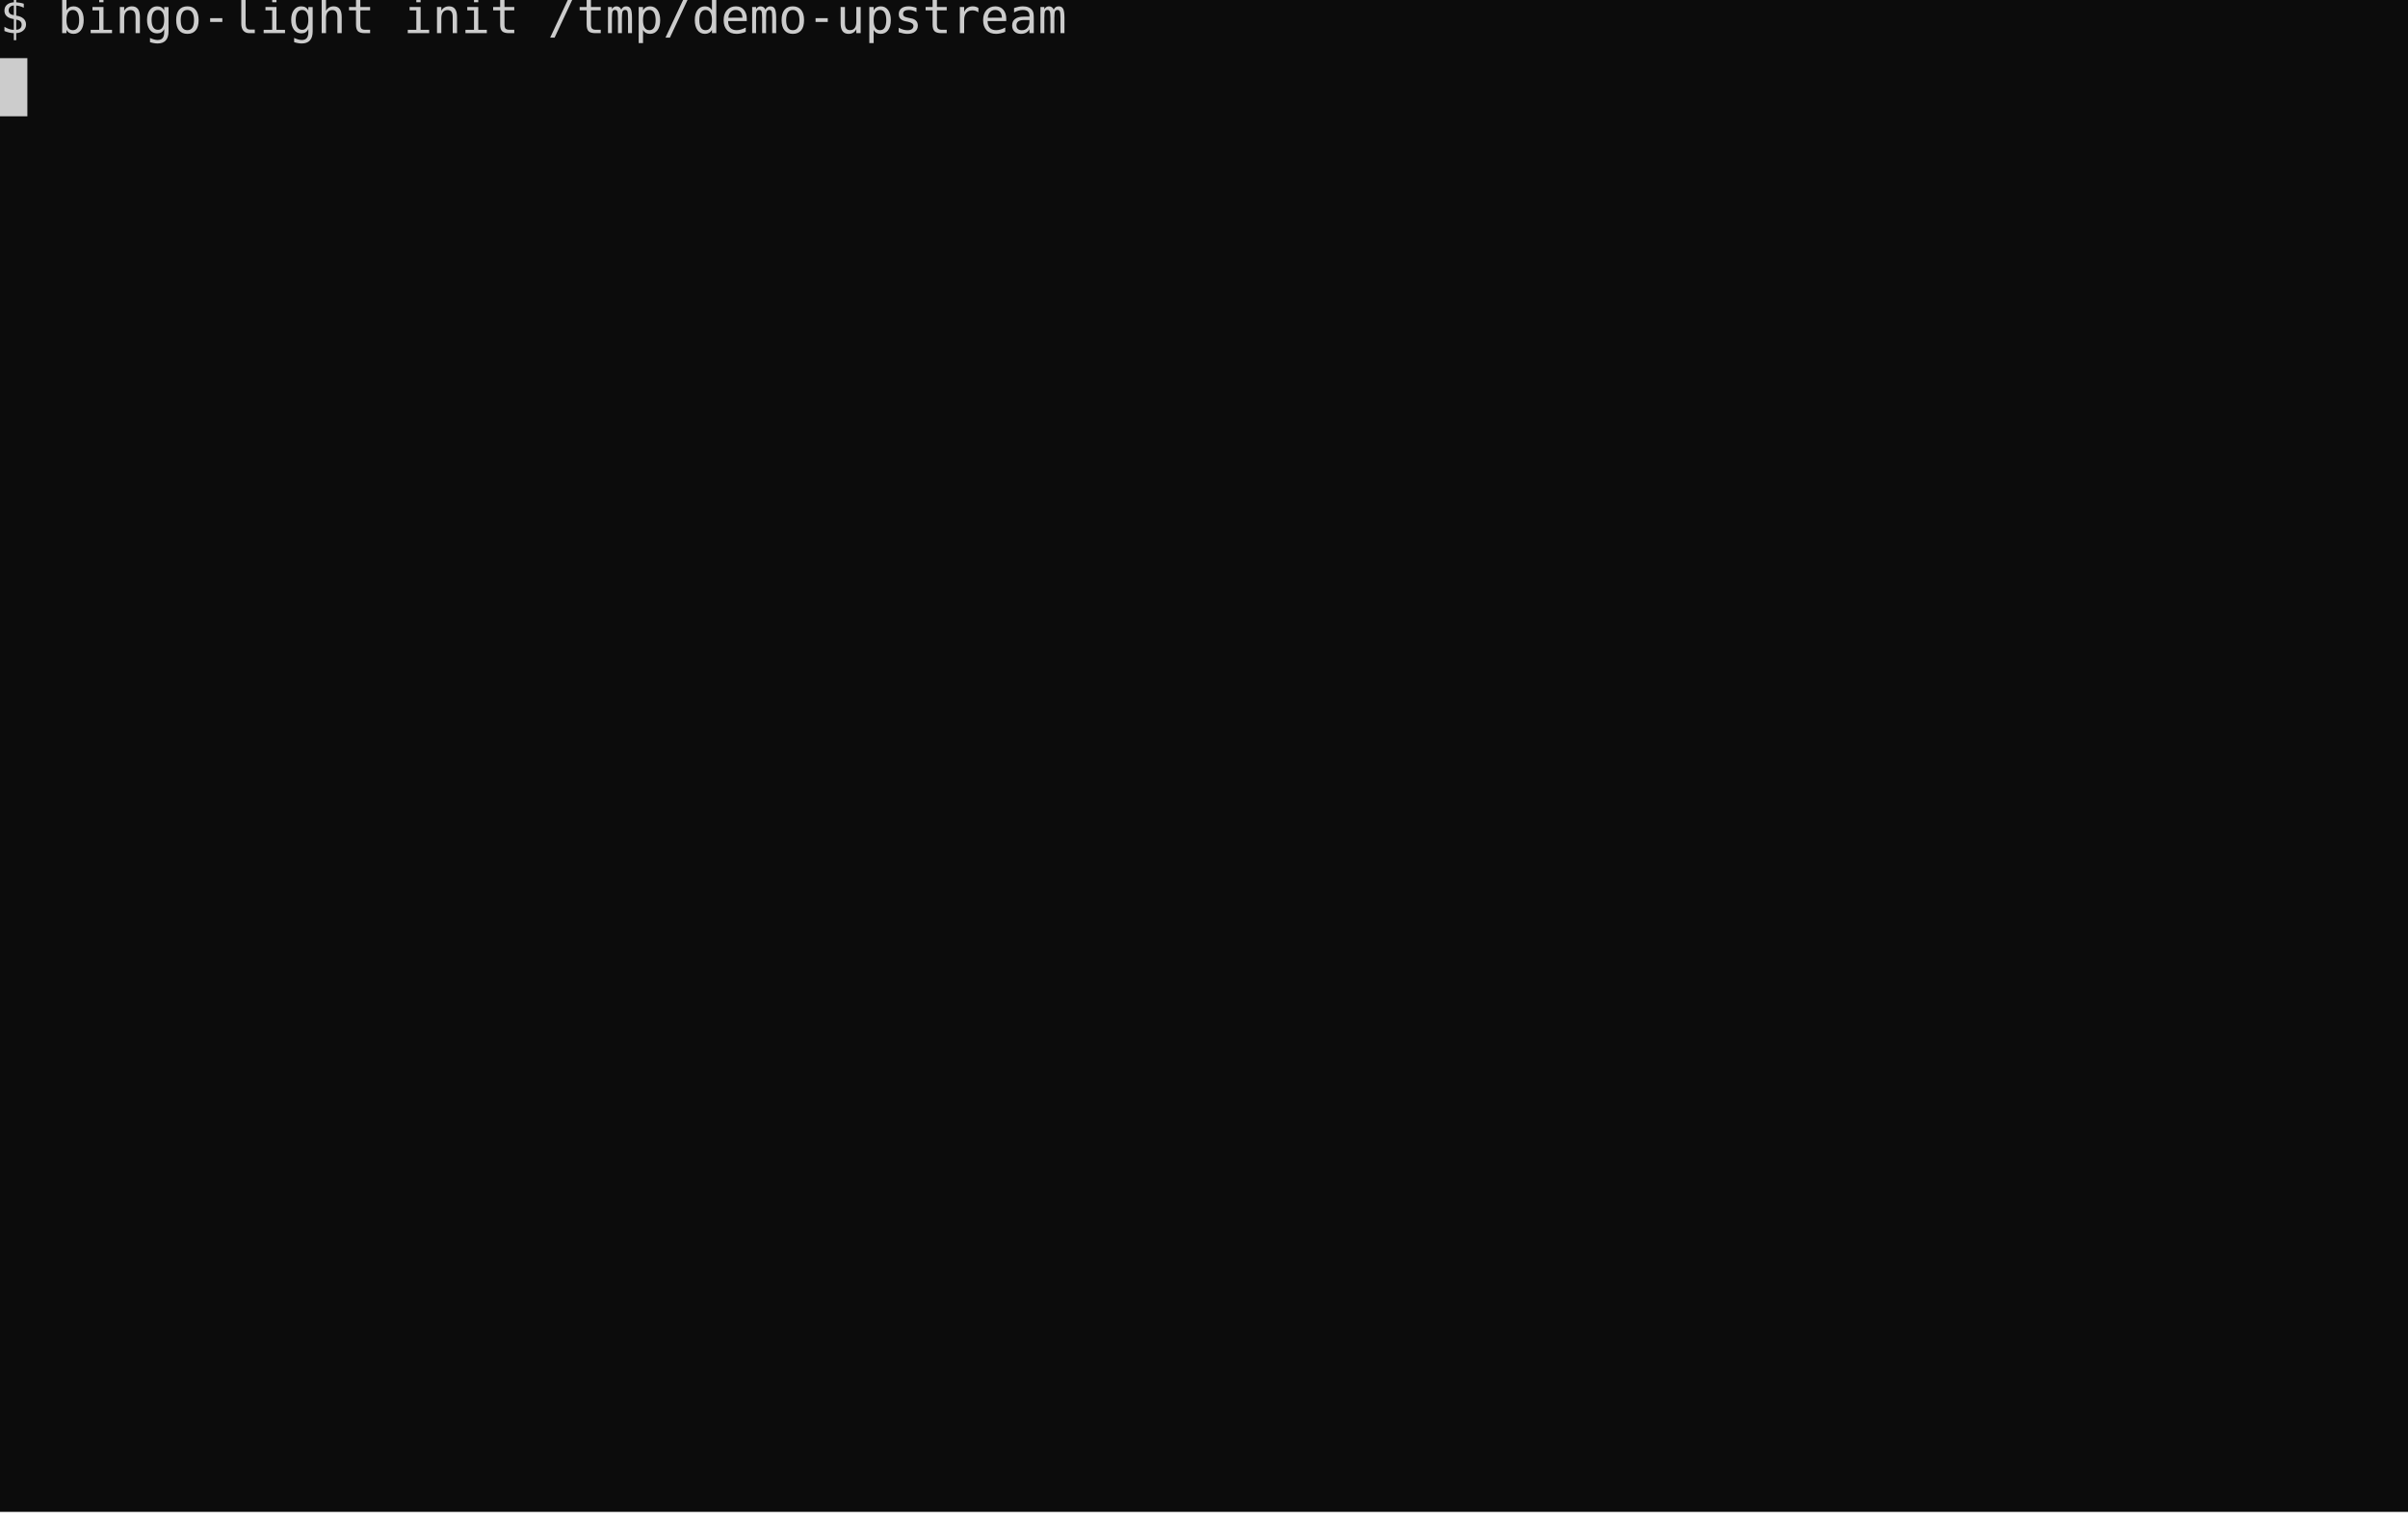
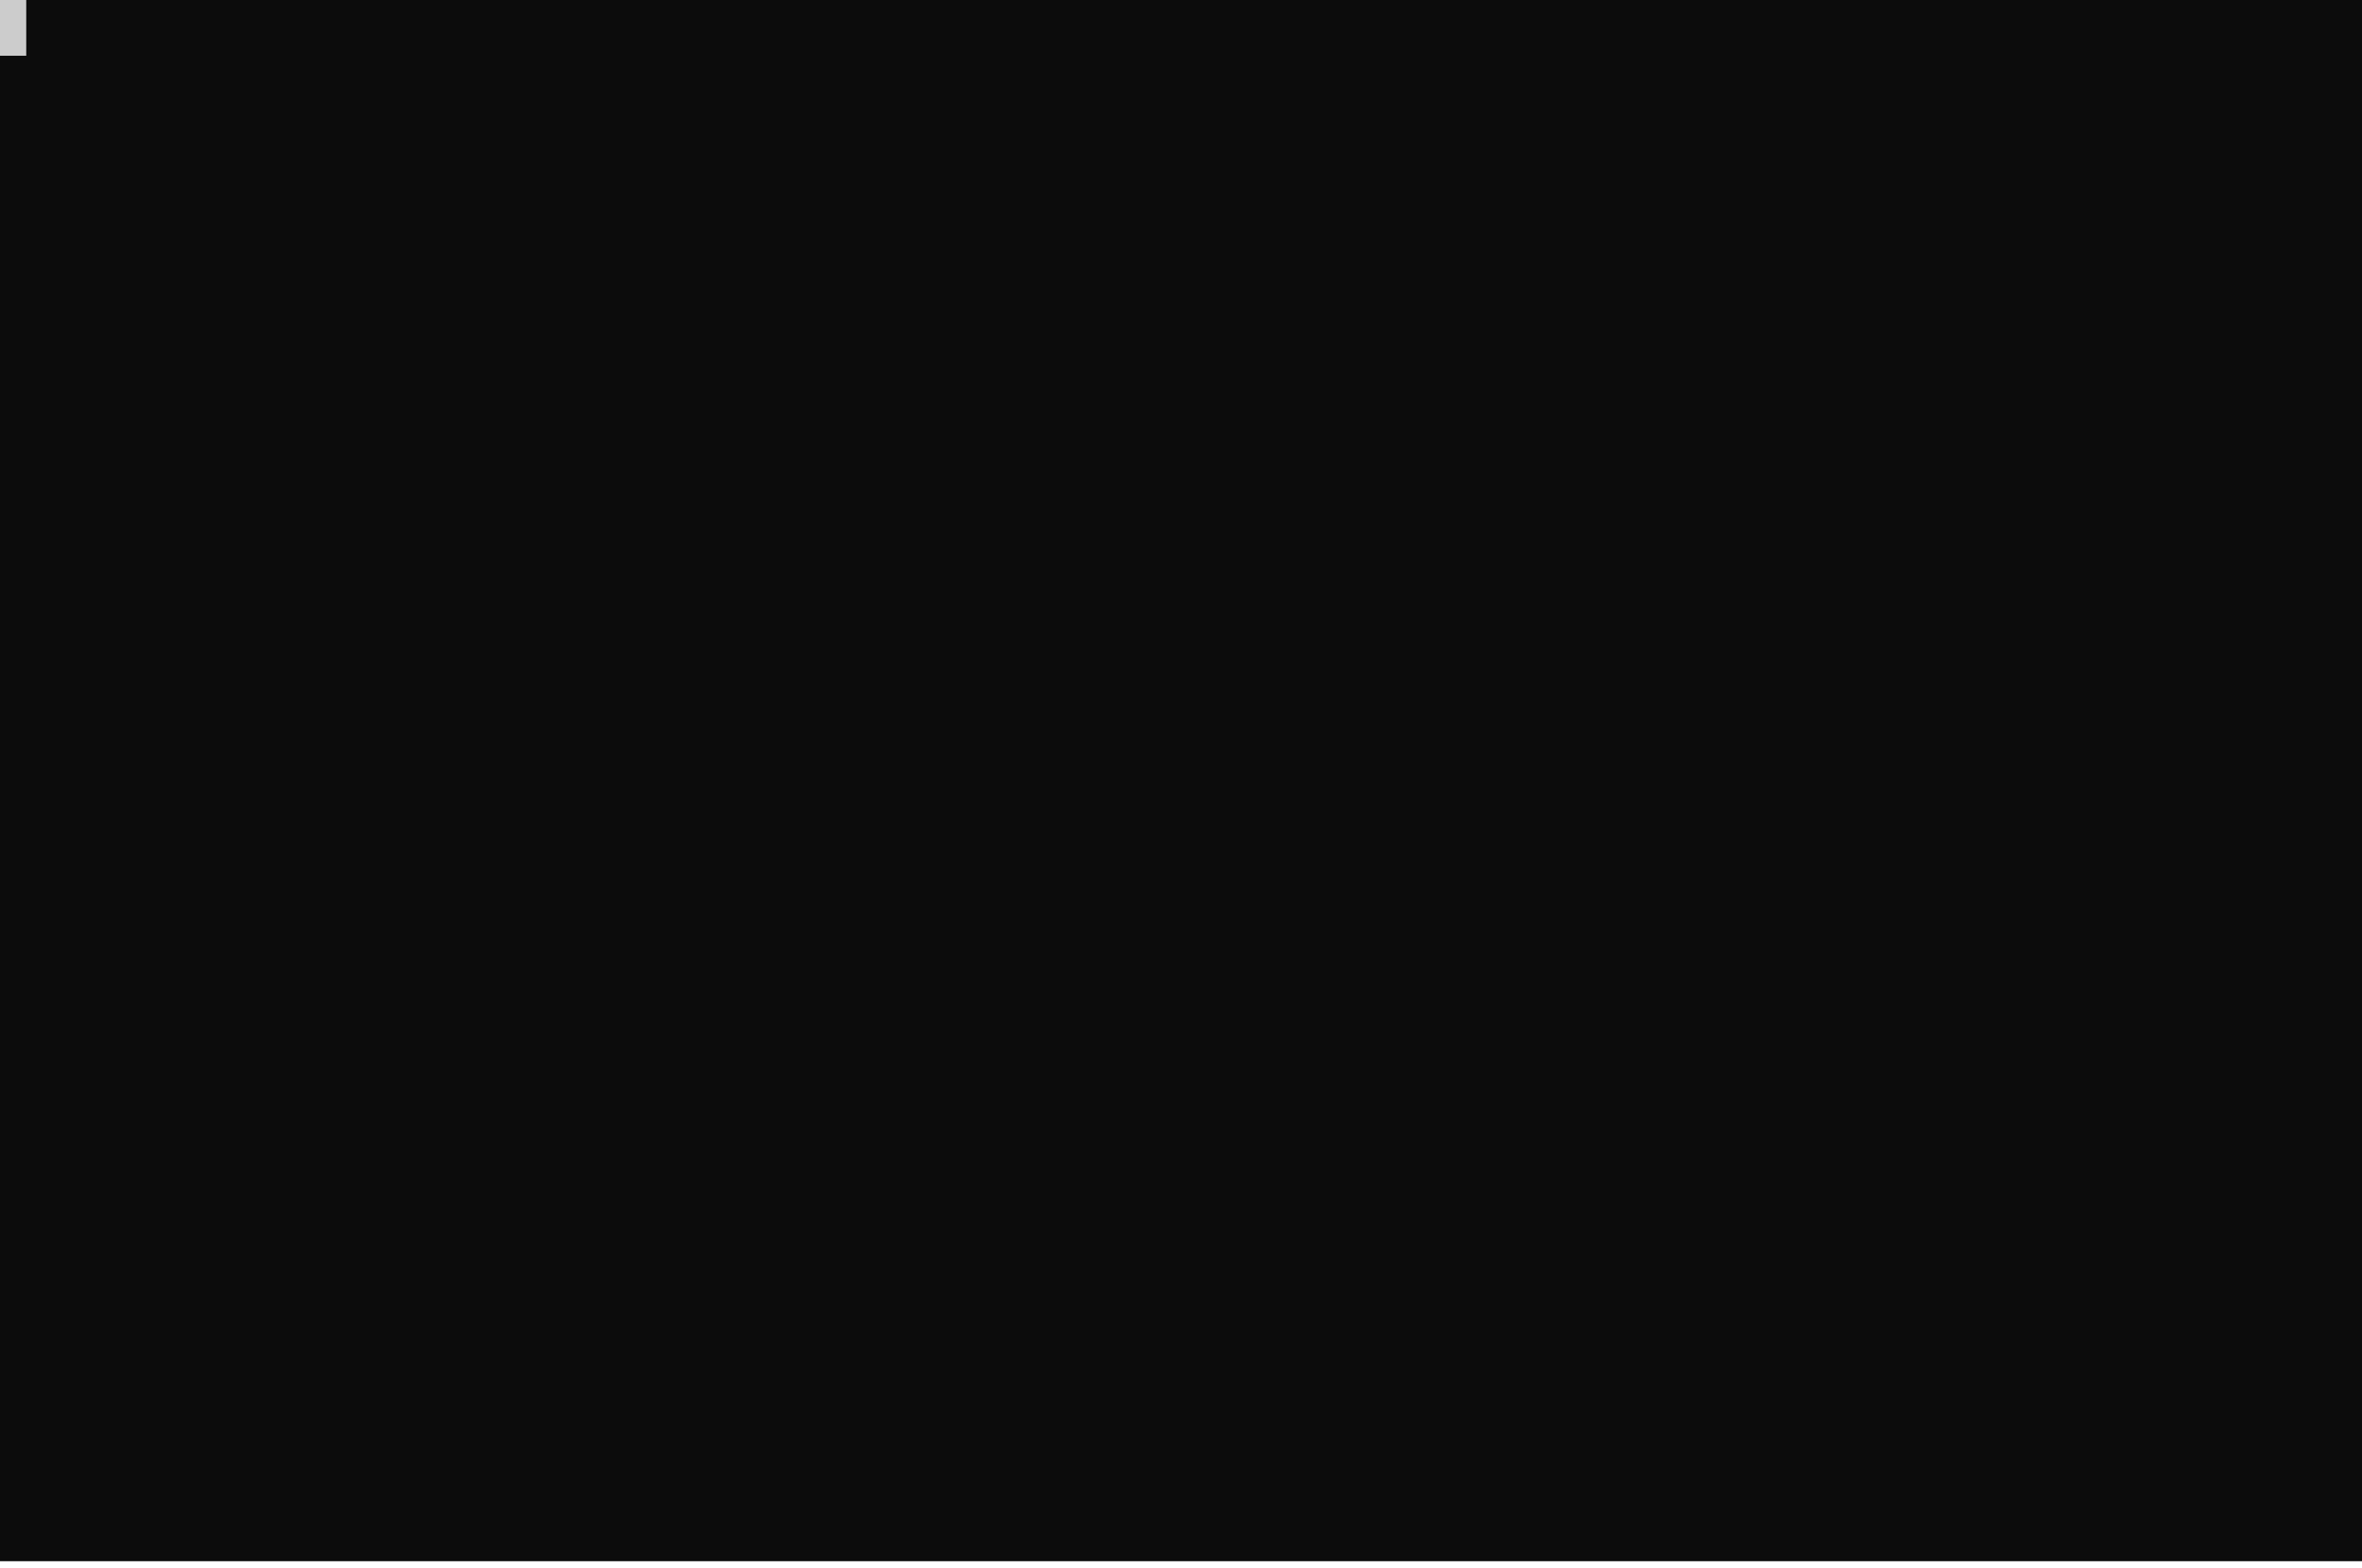
- <svg xmlns="http://www.w3.org/2000/svg" xmlns:ns1="https://github.com/nbedos/termtosvg" xmlns:xlink="http://www.w3.org/1999/xlink" id="terminal" baseProfile="full" viewBox="0 0 704 444" width="704" version="1.1">
+ <svg xmlns="http://www.w3.org/2000/svg" xmlns:ns1="https://github.com/nbedos/termtosvg" xmlns:xlink="http://www.w3.org/1999/xlink" id="terminal" baseProfile="full" viewBox="0 0 720 478" width="720" version="1.1">
  <defs>
    <ns1:template_settings>
-       <ns1:screen_geometry columns="88" rows="26" />
+       <ns1:screen_geometry columns="90" rows="28" />
      <ns1:animation type="css" />
    </ns1:template_settings>
    <style type="text/css" id="generated-style">#screen {
                font-family: 'DejaVu Sans Mono', monospace;
                font-style: normal;
                font-size: 14px;
            }

        text {
            dominant-baseline: text-before-edge;
            white-space: pre;
        }
    
            :root {
-                 --animation-duration: 8273ms;
+                 --animation-duration: 13107ms;
            }

            @keyframes roll {
                0.000%{transform:translateY(0px)}
- 8.510%{transform:translateY(-476px)}
- 20.633%{transform:translateY(-952px)}
- 24.332%{transform:translateY(-1428px)}
- 25.009%{transform:translateY(-1904px)}
- 37.737%{transform:translateY(-2380px)}
- 42.995%{transform:translateY(-2856px)}
- 43.636%{transform:translateY(-3332px)}
- 62.275%{transform:translateY(-3808px)}
- 67.678%{transform:translateY(-4284px)}
- 68.282%{transform:translateY(-4760px)}
- 69.672%{transform:translateY(-5236px)}
- 87.912%{transform:translateY(-5712px)}
- 100.000%{transform:translateY(-5712px)}
+ 2.213%{transform:translateY(-510px)}
+ 9.857%{transform:translateY(-1020px)}
+ 15.984%{transform:translateY(-1530px)}
+ 27.443%{transform:translateY(-2040px)}
+ 31.281%{transform:translateY(-2550px)}
+ 42.741%{transform:translateY(-3060px)}
+ 49.180%{transform:translateY(-3570px)}
+ 49.203%{transform:translateY(-4080px)}
+ 49.531%{transform:translateY(-4590px)}
+ 49.569%{transform:translateY(-5100px)}
+ 49.630%{transform:translateY(-5610px)}
+ 49.783%{transform:translateY(-6120px)}
+ 49.882%{transform:translateY(-6630px)}
+ 69.017%{transform:translateY(-7140px)}
+ 75.586%{transform:translateY(-7650px)}
+ 75.837%{transform:translateY(-8160px)}
+ 75.914%{transform:translateY(-8670px)}
+ 76.013%{transform:translateY(-9180px)}
+ 76.051%{transform:translateY(-9690px)}
+ 76.181%{transform:translateY(-10200px)}
+ 77.058%{transform:translateY(-10710px)}
+ 77.089%{transform:translateY(-11220px)}
+ 92.370%{transform:translateY(-11730px)}
+ 100.000%{transform:translateY(-11730px)}
            }

            #screen_view {
-                 animation-duration: 8273ms;
+                 animation-duration: 13107ms;
                animation-iteration-count:infinite;
                animation-name:roll;
                animation-timing-function: steps(1,end);
                animation-fill-mode: forwards;
            }
        </style>
    <style type="text/css" id="user-style">
            /* The colors defined below are the default 16 colors used for rendering text of the terminal. Adjust
               them as needed.
               PowerShell colors based on https://en.wikipedia.org/wiki/ANSI_escape_code#Colors */
            .foreground {fill: #cccccc;}
            .background {fill: #0c0c0c;}
            .color0 {fill: #0c0c0c;}
            .color1 {fill: #c50f1f;}
            .color2 {fill: #13a10e;}
            .color3 {fill: #c19c00;}
            .color4 {fill: #0037da;}
            .color5 {fill: #881798;}
            .color6 {fill: #3a96dd;}
            .color7 {fill: #cccccc;}
            .color8 {fill: #767676;}
            .color9 {fill: #e74856;}
            .color10 {fill: #16c60c;}
            .color11 {fill: #f9f1a5;}
            .color12 {fill: #3b78ff;}
            .color13 {fill: #b4009e;}
            .color14 {fill: #61d6d6;}
            .color15 {fill: #f2f2f2;}
        </style>
  </defs>
-   <svg id="screen" width="704" height="442" viewBox="0 0 704 442" preserveAspectRatio="xMidYMin slice">
+   <svg id="screen" width="720" height="476" viewBox="0 0 720 476" preserveAspectRatio="xMidYMin slice">
    <rect class="background" height="100%" width="100%" x="0" y="0" />
    <defs>
      <g id="g1">
-         <text x="0" textLength="296" class="foreground">$ bingo-light init /tmp/demo-upstream</text>
+         <text x="0" textLength="8" class="background"> </text>
      </g>
      <g id="g2">
-         <text x="0" textLength="8" class="background"> </text>
+         <text x="0" textLength="248" class="foreground">$ bingo-light init /tmp/demo-up</text>
      </g>
      <g id="g3">
        <text x="0" textLength="216" class="foreground">OK bingo-light initialized!</text>
      </g>
      <g id="g4">
-         <text x="0" textLength="320" class="foreground">  Upstream : /tmp/demo-upstream (master)</text>
+         <text x="0" textLength="272" class="foreground">  Upstream : /tmp/demo-up (master)</text>
      </g>
      <g id="g5">
-         <text x="0" textLength="496" class="foreground">  Tracking : upstream-tracking (mirrors upstream, don't touch)</text>
+         <text x="0" textLength="208" class="foreground">  Patches  : bingo-patches</text>
      </g>
      <g id="g6">
-         <text x="0" textLength="448" class="foreground">  Patches  : bingo-patches (your customizations go here)</text>
+         <text x="0" textLength="280" class="foreground">$ bingo-light patch new redis-cache</text>
      </g>
      <g id="g7">
-         <text x="0" textLength="376" class="foreground">$ echo "import redis; CACHE_TTL=300" &gt; cache.py</text>
+         <text x="0" textLength="240" class="foreground">OK Patch 'redis-cache' created</text>
      </g>
      <g id="g8">
-         <text x="0" textLength="280" class="foreground">$ bingo-light patch new redis-cache</text>
+         <text x="0" textLength="256" class="foreground">  Patch stack: 1 patch(es) total</text>
      </g>
      <g id="g9">
-         <text x="0" textLength="8" class="color4">&gt;</text>
-         <text x="8" textLength="616" class="foreground"> Using staged changes only. Unstaged changes will remain in the working tree.</text>
+         <text x="0" textLength="160" class="foreground">$ bingo-light status</text>
      </g>
      <g id="g10">
-         <text x="0" textLength="520" class="foreground">[bingo-patches ba0c351] [bl] redis-cache: add Redis caching layer</text>
+         <text x="0" textLength="144" font-weight="bold" class="foreground">bingo-light status</text>
      </g>
      <g id="g11">
-         <text x="0" textLength="248" class="foreground"> 1 file changed, 1 insertion(+)</text>
+         <text x="0" textLength="16" class="foreground">  </text>
+         <text x="16" textLength="72" font-weight="bold" class="foreground">Upstream:</text>
+         <text x="88" textLength="112" class="foreground">  /tmp/demo-up</text>
      </g>
      <g id="g12">
-         <text x="0" textLength="224" class="foreground"> create mode 100644 cache.py</text>
-       </g>
-       <g id="g13">
-         <text x="0" textLength="16" class="color2">OK</text>
-         <text x="16" textLength="64" class="foreground"> Patch '</text>
-         <text x="80" textLength="88" font-weight="bold" class="foreground">redis-cache</text>
-         <text x="168" textLength="152" class="foreground">' created (ba0c351)</text>
-       </g>
-       <g id="g14">
-         <text x="0" textLength="256" class="foreground">  Patch stack: 1 patch(es) total</text>
-       </g>
-       <g id="g15">
-         <text x="0" textLength="160" class="foreground">$ bingo-light status</text>
-       </g>
-       <g id="g16">
-         <text x="0" textLength="144" font-weight="bold" class="foreground">bingo-light status</text>
-       </g>
-       <g id="g17">
-         <text x="0" textLength="16" class="foreground">  </text>
-         <text x="16" textLength="72" font-weight="bold" class="foreground">Upstream:</text>
-         <text x="88" textLength="160" class="foreground">  /tmp/demo-upstream</text>
-       </g>
-       <g id="g18">
        <text x="0" textLength="16" class="foreground">  </text>
        <text x="16" textLength="56" font-weight="bold" class="foreground">Branch:</text>
        <text x="72" textLength="72" class="foreground">   master</text>
      </g>
-       <g id="g19">
+       <g id="g13">
        <text x="0" textLength="16" class="foreground">  </text>
        <text x="16" textLength="64" font-weight="bold" class="foreground">Current:</text>
        <text x="80" textLength="120" class="foreground">  bingo-patches</text>
      </g>
-       <g id="g20">
+       <g id="g14">
        <text x="0" textLength="16" class="foreground">  </text>
        <text x="16" textLength="216" class="color3">3 commit(s) behind upstream</text>
      </g>
-       <g id="g21">
-         <text x="0" textLength="224" class="foreground">  Last synced: 4 seconds ago</text>
-       </g>
-       <g id="g22">
+       <g id="g15">
+         <text x="0" textLength="224" class="foreground">  Last synced: 7 seconds ago</text>
+       </g>
+       <g id="g16">
        <text x="0" textLength="16" class="foreground">  </text>
        <text x="16" textLength="64" font-weight="bold" class="foreground">Patches:</text>
        <text x="80" textLength="16" class="foreground"> 1</text>
      </g>
-       <g id="g23">
+       <g id="g17">
        <text x="0" textLength="16" class="foreground">  </text>
        <text x="16" textLength="16" class="color6"> 1</text>
-         <text x="32" textLength="560" class="foreground"> [bl] redis-cache: add Redis caching layer          ba0c351  1 file(s)</text>
-       </g>
-       <g id="g24">
+         <text x="32" textLength="560" class="foreground"> [bl] redis-cache: add Redis caching                96442c7  1 file(s)</text>
+       </g>
+       <g id="g18">
        <text x="0" textLength="16" class="foreground">  </text>
        <text x="16" textLength="80" class="color2">No overlap</text>
        <text x="96" textLength="344" class="foreground"> between your patches and upstream changes.</text>
      </g>
-       <g id="g25">
+       <g id="g19">
        <text x="0" textLength="184" class="foreground">  Sync should be clean.</text>
      </g>
-       <g id="g26">
+       <g id="g20">
        <text x="0" textLength="144" class="foreground">$ bingo-light sync</text>
      </g>
-       <g id="g27">
+       <g id="g21">
        <text x="0" textLength="192" font-weight="bold" class="foreground">Syncing with upstream...</text>
      </g>
-       <g id="g28">
+       <g id="g22">
        <text x="0" textLength="8" class="color4">&gt;</text>
-         <text x="8" textLength="336" class="foreground"> Fetching upstream (/tmp/demo-upstream)...</text>
-       </g>
-       <g id="g29">
+         <text x="8" textLength="288" class="foreground"> Fetching upstream (/tmp/demo-up)...</text>
+       </g>
+       <g id="g23">
        <text x="0" textLength="8" class="color4">&gt;</text>
        <text x="8" textLength="112" class="foreground"> Upstream has </text>
        <text x="120" textLength="8" font-weight="bold" class="foreground">3</text>
        <text x="128" textLength="120" class="foreground"> new commit(s).</text>
      </g>
-       <g id="g30">
+       <g id="g24">
        <text x="0" textLength="8" class="color4">&gt;</text>
        <text x="8" textLength="80" class="foreground"> You have </text>
        <text x="88" textLength="8" font-weight="bold" class="foreground">1</text>
        <text x="96" textLength="168" class="foreground"> patch(es) to rebase.</text>
      </g>
-       <g id="g31">
+       <g id="g25">
        <text x="0" textLength="8" class="color4">&gt;</text>
        <text x="8" textLength="224" class="foreground"> Updating tracking branch...</text>
      </g>
-       <g id="g32">
+       <g id="g26">
        <text x="0" textLength="8" class="color4">&gt;</text>
        <text x="8" textLength="304" class="foreground"> Rebasing patches onto new upstream...</text>
      </g>
-       <g id="g33">
+       <g id="g27">
        <text x="0" textLength="464" class="foreground">Successfully rebased and updated refs/heads/bingo-patches.</text>
      </g>
-       <g id="g34">
+       <g id="g28">
        <text x="0" textLength="16" class="color2">OK</text>
        <text x="16" textLength="384" class="foreground"> Sync complete! All 1 patch(es) rebased cleanly.</text>
      </g>
-       <g id="g35">
+       <g id="g29">
        <text x="0" textLength="312" class="foreground">  You are now up to date with upstream.</text>
      </g>
-       <g id="g36">
-         <text x="0" textLength="216" class="foreground">Done! Your fork is in sync.</text>
+       <g id="g30">
+         <text x="0" textLength="40" class="foreground">Done!</text>
      </g>
    </defs>
    <g id="screen_view">
      <g>
+         <rect x="0" y="0" width="8" height="17" class="foreground" />
        <use xlink:href="#g1" y="0" />
-         <rect x="0" y="17" width="8" height="17" class="foreground" />
-         <use xlink:href="#g2" y="17" />
-       </g>
-       <g>
-         <use xlink:href="#g1" y="476" />
-         <use xlink:href="#g3" y="493" />
-         <use xlink:href="#g4" y="510" />
-         <use xlink:href="#g5" y="527" />
-         <use xlink:href="#g6" y="544" />
-         <rect x="0" y="561" width="8" height="17" class="foreground" />
-         <use xlink:href="#g2" y="561" />
-       </g>
-       <g>
-         <use xlink:href="#g1" y="952" />
-         <use xlink:href="#g3" y="969" />
-         <use xlink:href="#g4" y="986" />
-         <use xlink:href="#g5" y="1003" />
-         <use xlink:href="#g6" y="1020" />
-         <use xlink:href="#g7" y="1054" />
-         <rect x="0" y="1071" width="8" height="17" class="foreground" />
-         <use xlink:href="#g2" y="1071" />
-       </g>
-       <g>
-         <use xlink:href="#g1" y="1428" />
-         <use xlink:href="#g3" y="1445" />
-         <use xlink:href="#g4" y="1462" />
-         <use xlink:href="#g5" y="1479" />
-         <use xlink:href="#g6" y="1496" />
-         <use xlink:href="#g7" y="1530" />
-         <use xlink:href="#g8" y="1547" />
-         <rect x="0" y="1564" width="8" height="17" class="foreground" />
-         <use xlink:href="#g2" y="1564" />
-       </g>
-       <g>
-         <use xlink:href="#g1" y="1904" />
-         <use xlink:href="#g3" y="1921" />
-         <use xlink:href="#g4" y="1938" />
-         <use xlink:href="#g5" y="1955" />
-         <use xlink:href="#g6" y="1972" />
-         <use xlink:href="#g7" y="2006" />
-         <use xlink:href="#g8" y="2023" />
-         <use xlink:href="#g9" y="2040" />
-         <use xlink:href="#g10" y="2057" />
-         <use xlink:href="#g11" y="2074" />
-         <use xlink:href="#g12" y="2091" />
-         <use xlink:href="#g13" y="2125" />
-         <use xlink:href="#g14" y="2142" />
-         <rect x="0" y="2159" width="8" height="17" class="foreground" />
-         <use xlink:href="#g2" y="2159" />
-       </g>
-       <g>
-         <use xlink:href="#g1" y="2380" />
-         <use xlink:href="#g3" y="2397" />
-         <use xlink:href="#g4" y="2414" />
-         <use xlink:href="#g5" y="2431" />
-         <use xlink:href="#g6" y="2448" />
-         <use xlink:href="#g7" y="2482" />
-         <use xlink:href="#g8" y="2499" />
-         <use xlink:href="#g9" y="2516" />
-         <use xlink:href="#g10" y="2533" />
-         <use xlink:href="#g11" y="2550" />
-         <use xlink:href="#g12" y="2567" />
-         <use xlink:href="#g13" y="2601" />
-         <use xlink:href="#g14" y="2618" />
-         <use xlink:href="#g15" y="2652" />
-         <rect x="0" y="2669" width="8" height="17" class="foreground" />
-         <use xlink:href="#g2" y="2669" />
-       </g>
-       <g>
-         <use xlink:href="#g4" y="2856" />
-         <use xlink:href="#g5" y="2873" />
-         <use xlink:href="#g6" y="2890" />
-         <use xlink:href="#g7" y="2924" />
-         <use xlink:href="#g8" y="2941" />
-         <use xlink:href="#g9" y="2958" />
-         <use xlink:href="#g10" y="2975" />
-         <use xlink:href="#g11" y="2992" />
-         <use xlink:href="#g12" y="3009" />
-         <use xlink:href="#g13" y="3043" />
-         <use xlink:href="#g14" y="3060" />
-         <use xlink:href="#g15" y="3094" />
-         <use xlink:href="#g16" y="3128" />
-         <use xlink:href="#g17" y="3162" />
-         <use xlink:href="#g18" y="3179" />
-         <use xlink:href="#g19" y="3196" />
-         <use xlink:href="#g20" y="3230" />
-         <use xlink:href="#g21" y="3247" />
-         <rect x="0" y="3281" width="8" height="17" class="foreground" />
-         <use xlink:href="#g2" y="3281" />
-       </g>
-       <g>
-         <use xlink:href="#g10" y="3332" />
-         <use xlink:href="#g11" y="3349" />
-         <use xlink:href="#g12" y="3366" />
-         <use xlink:href="#g13" y="3400" />
-         <use xlink:href="#g14" y="3417" />
-         <use xlink:href="#g15" y="3451" />
-         <use xlink:href="#g16" y="3485" />
-         <use xlink:href="#g17" y="3519" />
-         <use xlink:href="#g18" y="3536" />
-         <use xlink:href="#g19" y="3553" />
-         <use xlink:href="#g20" y="3587" />
-         <use xlink:href="#g21" y="3604" />
-         <use xlink:href="#g22" y="3638" />
-         <use xlink:href="#g23" y="3672" />
-         <use xlink:href="#g24" y="3706" />
-         <use xlink:href="#g25" y="3723" />
-         <rect x="0" y="3757" width="8" height="17" class="foreground" />
-         <use xlink:href="#g2" y="3757" />
-       </g>
-       <g>
+       </g>
+       <g>
+         <rect x="0" y="510" width="8" height="17" class="foreground" />
+         <use xlink:href="#g1" y="510" />
+       </g>
+       <g>
+         <use xlink:href="#g2" y="1020" />
+         <rect x="0" y="1037" width="8" height="17" class="foreground" />
+         <use xlink:href="#g1" y="1037" />
+       </g>
+       <g>
+         <use xlink:href="#g2" y="1530" />
+         <use xlink:href="#g3" y="1547" />
+         <use xlink:href="#g4" y="1564" />
+         <use xlink:href="#g5" y="1581" />
+         <rect x="0" y="1598" width="8" height="17" class="foreground" />
+         <use xlink:href="#g1" y="1598" />
+       </g>
+       <g>
+         <use xlink:href="#g2" y="2040" />
+         <use xlink:href="#g3" y="2057" />
+         <use xlink:href="#g4" y="2074" />
+         <use xlink:href="#g5" y="2091" />
+         <use xlink:href="#g6" y="2125" />
+         <rect x="0" y="2142" width="8" height="17" class="foreground" />
+         <use xlink:href="#g1" y="2142" />
+       </g>
+       <g>
+         <use xlink:href="#g2" y="2550" />
+         <use xlink:href="#g3" y="2567" />
+         <use xlink:href="#g4" y="2584" />
+         <use xlink:href="#g5" y="2601" />
+         <use xlink:href="#g6" y="2635" />
+         <use xlink:href="#g7" y="2652" />
+         <use xlink:href="#g8" y="2669" />
+         <rect x="0" y="2686" width="8" height="17" class="foreground" />
+         <use xlink:href="#g1" y="2686" />
+       </g>
+       <g>
+         <use xlink:href="#g2" y="3060" />
+         <use xlink:href="#g3" y="3077" />
+         <use xlink:href="#g4" y="3094" />
+         <use xlink:href="#g5" y="3111" />
+         <use xlink:href="#g6" y="3145" />
+         <use xlink:href="#g7" y="3162" />
+         <use xlink:href="#g8" y="3179" />
+         <use xlink:href="#g9" y="3213" />
+         <rect x="0" y="3230" width="8" height="17" class="foreground" />
+         <use xlink:href="#g1" y="3230" />
+       </g>
+       <g>
+         <use xlink:href="#g2" y="3570" />
+         <use xlink:href="#g3" y="3587" />
+         <use xlink:href="#g4" y="3604" />
+         <use xlink:href="#g5" y="3621" />
+         <use xlink:href="#g6" y="3655" />
+         <use xlink:href="#g7" y="3672" />
+         <use xlink:href="#g8" y="3689" />
+         <use xlink:href="#g9" y="3723" />
+         <use xlink:href="#g10" y="3757" />
+         <use xlink:href="#g11" y="3791" />
        <use xlink:href="#g12" y="3808" />
-         <use xlink:href="#g13" y="3842" />
-         <use xlink:href="#g14" y="3859" />
-         <use xlink:href="#g15" y="3893" />
-         <use xlink:href="#g16" y="3927" />
-         <use xlink:href="#g17" y="3961" />
-         <use xlink:href="#g18" y="3978" />
-         <use xlink:href="#g19" y="3995" />
-         <use xlink:href="#g20" y="4029" />
-         <use xlink:href="#g21" y="4046" />
-         <use xlink:href="#g22" y="4080" />
-         <use xlink:href="#g23" y="4114" />
-         <use xlink:href="#g24" y="4148" />
-         <use xlink:href="#g25" y="4165" />
-         <use xlink:href="#g26" y="4216" />
-         <rect x="0" y="4233" width="8" height="17" class="foreground" />
-         <use xlink:href="#g2" y="4233" />
-       </g>
-       <g>
-         <use xlink:href="#g16" y="4284" />
-         <use xlink:href="#g17" y="4318" />
-         <use xlink:href="#g18" y="4335" />
-         <use xlink:href="#g19" y="4352" />
-         <use xlink:href="#g20" y="4386" />
-         <use xlink:href="#g21" y="4403" />
-         <use xlink:href="#g22" y="4437" />
-         <use xlink:href="#g23" y="4471" />
-         <use xlink:href="#g24" y="4505" />
-         <use xlink:href="#g25" y="4522" />
-         <use xlink:href="#g26" y="4573" />
-         <use xlink:href="#g27" y="4607" />
-         <use xlink:href="#g28" y="4641" />
-         <use xlink:href="#g29" y="4658" />
-         <use xlink:href="#g30" y="4675" />
-         <rect x="0" y="4709" width="8" height="17" class="foreground" />
-         <use xlink:href="#g2" y="4709" />
-       </g>
-       <g>
-         <use xlink:href="#g19" y="4760" />
-         <use xlink:href="#g20" y="4794" />
-         <use xlink:href="#g21" y="4811" />
-         <use xlink:href="#g22" y="4845" />
-         <use xlink:href="#g23" y="4879" />
-         <use xlink:href="#g24" y="4913" />
-         <use xlink:href="#g25" y="4930" />
-         <use xlink:href="#g26" y="4981" />
-         <use xlink:href="#g27" y="5015" />
-         <use xlink:href="#g28" y="5049" />
-         <use xlink:href="#g29" y="5066" />
-         <use xlink:href="#g30" y="5083" />
-         <use xlink:href="#g31" y="5117" />
-         <use xlink:href="#g32" y="5134" />
-         <use xlink:href="#g33" y="5168" />
-         <rect x="0" y="5185" width="8" height="17" class="foreground" />
-         <use xlink:href="#g2" y="5185" />
-       </g>
-       <g>
-         <use xlink:href="#g21" y="5236" />
-         <use xlink:href="#g22" y="5270" />
-         <use xlink:href="#g23" y="5304" />
-         <use xlink:href="#g24" y="5338" />
-         <use xlink:href="#g25" y="5355" />
-         <use xlink:href="#g26" y="5406" />
-         <use xlink:href="#g27" y="5440" />
-         <use xlink:href="#g28" y="5474" />
-         <use xlink:href="#g29" y="5491" />
-         <use xlink:href="#g30" y="5508" />
-         <use xlink:href="#g31" y="5542" />
-         <use xlink:href="#g32" y="5559" />
-         <use xlink:href="#g33" y="5593" />
-         <use xlink:href="#g34" y="5627" />
-         <use xlink:href="#g35" y="5644" />
-         <rect x="0" y="5661" width="8" height="17" class="foreground" />
-         <use xlink:href="#g2" y="5661" />
-       </g>
-       <g>
-         <use xlink:href="#g22" y="5712" />
-         <use xlink:href="#g23" y="5746" />
-         <use xlink:href="#g24" y="5780" />
-         <use xlink:href="#g25" y="5797" />
-         <use xlink:href="#g26" y="5848" />
-         <use xlink:href="#g27" y="5882" />
-         <use xlink:href="#g28" y="5916" />
-         <use xlink:href="#g29" y="5933" />
-         <use xlink:href="#g30" y="5950" />
-         <use xlink:href="#g31" y="5984" />
-         <use xlink:href="#g32" y="6001" />
-         <use xlink:href="#g33" y="6035" />
-         <use xlink:href="#g34" y="6069" />
-         <use xlink:href="#g35" y="6086" />
-         <use xlink:href="#g36" y="6120" />
-         <rect x="0" y="6137" width="8" height="17" class="foreground" />
-         <use xlink:href="#g2" y="6137" />
+         <rect x="0" y="3825" width="8" height="17" class="foreground" />
+         <use xlink:href="#g1" y="3825" />
+       </g>
+       <g>
+         <use xlink:href="#g2" y="4080" />
+         <use xlink:href="#g3" y="4097" />
+         <use xlink:href="#g4" y="4114" />
+         <use xlink:href="#g5" y="4131" />
+         <use xlink:href="#g6" y="4165" />
+         <use xlink:href="#g7" y="4182" />
+         <use xlink:href="#g8" y="4199" />
+         <use xlink:href="#g9" y="4233" />
+         <use xlink:href="#g10" y="4267" />
+         <use xlink:href="#g11" y="4301" />
+         <use xlink:href="#g12" y="4318" />
+         <use xlink:href="#g13" y="4335" />
+         <rect x="0" y="4369" width="8" height="17" class="foreground" />
+         <use xlink:href="#g1" y="4369" />
+       </g>
+       <g>
+         <use xlink:href="#g2" y="4590" />
+         <use xlink:href="#g3" y="4607" />
+         <use xlink:href="#g4" y="4624" />
+         <use xlink:href="#g5" y="4641" />
+         <use xlink:href="#g6" y="4675" />
+         <use xlink:href="#g7" y="4692" />
+         <use xlink:href="#g8" y="4709" />
+         <use xlink:href="#g9" y="4743" />
+         <use xlink:href="#g10" y="4777" />
+         <use xlink:href="#g11" y="4811" />
+         <use xlink:href="#g12" y="4828" />
+         <use xlink:href="#g13" y="4845" />
+         <use xlink:href="#g14" y="4879" />
+         <rect x="0" y="4896" width="8" height="17" class="foreground" />
+         <use xlink:href="#g1" y="4896" />
+       </g>
+       <g>
+         <use xlink:href="#g2" y="5100" />
+         <use xlink:href="#g3" y="5117" />
+         <use xlink:href="#g4" y="5134" />
+         <use xlink:href="#g5" y="5151" />
+         <use xlink:href="#g6" y="5185" />
+         <use xlink:href="#g7" y="5202" />
+         <use xlink:href="#g8" y="5219" />
+         <use xlink:href="#g9" y="5253" />
+         <use xlink:href="#g10" y="5287" />
+         <use xlink:href="#g11" y="5321" />
+         <use xlink:href="#g12" y="5338" />
+         <use xlink:href="#g13" y="5355" />
+         <use xlink:href="#g14" y="5389" />
+         <use xlink:href="#g15" y="5406" />
+         <rect x="0" y="5440" width="8" height="17" class="foreground" />
+         <use xlink:href="#g1" y="5440" />
+       </g>
+       <g>
+         <use xlink:href="#g2" y="5610" />
+         <use xlink:href="#g3" y="5627" />
+         <use xlink:href="#g4" y="5644" />
+         <use xlink:href="#g5" y="5661" />
+         <use xlink:href="#g6" y="5695" />
+         <use xlink:href="#g7" y="5712" />
+         <use xlink:href="#g8" y="5729" />
+         <use xlink:href="#g9" y="5763" />
+         <use xlink:href="#g10" y="5797" />
+         <use xlink:href="#g11" y="5831" />
+         <use xlink:href="#g12" y="5848" />
+         <use xlink:href="#g13" y="5865" />
+         <use xlink:href="#g14" y="5899" />
+         <use xlink:href="#g15" y="5916" />
+         <use xlink:href="#g16" y="5950" />
+         <rect x="0" y="5984" width="8" height="17" class="foreground" />
+         <use xlink:href="#g1" y="5984" />
+       </g>
+       <g>
+         <use xlink:href="#g2" y="6120" />
+         <use xlink:href="#g3" y="6137" />
+         <use xlink:href="#g4" y="6154" />
+         <use xlink:href="#g5" y="6171" />
+         <use xlink:href="#g6" y="6205" />
+         <use xlink:href="#g7" y="6222" />
+         <use xlink:href="#g8" y="6239" />
+         <use xlink:href="#g9" y="6273" />
+         <use xlink:href="#g10" y="6307" />
+         <use xlink:href="#g11" y="6341" />
+         <use xlink:href="#g12" y="6358" />
+         <use xlink:href="#g13" y="6375" />
+         <use xlink:href="#g14" y="6409" />
+         <use xlink:href="#g15" y="6426" />
+         <use xlink:href="#g16" y="6460" />
+         <use xlink:href="#g17" y="6494" />
+         <rect x="0" y="6528" width="8" height="17" class="foreground" />
+         <use xlink:href="#g1" y="6528" />
+       </g>
+       <g>
+         <use xlink:href="#g2" y="6630" />
+         <use xlink:href="#g3" y="6647" />
+         <use xlink:href="#g4" y="6664" />
+         <use xlink:href="#g5" y="6681" />
+         <use xlink:href="#g6" y="6715" />
+         <use xlink:href="#g7" y="6732" />
+         <use xlink:href="#g8" y="6749" />
+         <use xlink:href="#g9" y="6783" />
+         <use xlink:href="#g10" y="6817" />
+         <use xlink:href="#g11" y="6851" />
+         <use xlink:href="#g12" y="6868" />
+         <use xlink:href="#g13" y="6885" />
+         <use xlink:href="#g14" y="6919" />
+         <use xlink:href="#g15" y="6936" />
+         <use xlink:href="#g16" y="6970" />
+         <use xlink:href="#g17" y="7004" />
+         <use xlink:href="#g18" y="7038" />
+         <use xlink:href="#g19" y="7055" />
+         <rect x="0" y="7089" width="8" height="17" class="foreground" />
+         <use xlink:href="#g1" y="7089" />
+       </g>
+       <g>
+         <use xlink:href="#g4" y="7140" />
+         <use xlink:href="#g5" y="7157" />
+         <use xlink:href="#g6" y="7191" />
+         <use xlink:href="#g7" y="7208" />
+         <use xlink:href="#g8" y="7225" />
+         <use xlink:href="#g9" y="7259" />
+         <use xlink:href="#g10" y="7293" />
+         <use xlink:href="#g11" y="7327" />
+         <use xlink:href="#g12" y="7344" />
+         <use xlink:href="#g13" y="7361" />
+         <use xlink:href="#g14" y="7395" />
+         <use xlink:href="#g15" y="7412" />
+         <use xlink:href="#g16" y="7446" />
+         <use xlink:href="#g17" y="7480" />
+         <use xlink:href="#g18" y="7514" />
+         <use xlink:href="#g19" y="7531" />
+         <use xlink:href="#g20" y="7582" />
+         <rect x="0" y="7599" width="8" height="17" class="foreground" />
+         <use xlink:href="#g1" y="7599" />
+       </g>
+       <g>
+         <use xlink:href="#g7" y="7650" />
+         <use xlink:href="#g8" y="7667" />
+         <use xlink:href="#g9" y="7701" />
+         <use xlink:href="#g10" y="7735" />
+         <use xlink:href="#g11" y="7769" />
+         <use xlink:href="#g12" y="7786" />
+         <use xlink:href="#g13" y="7803" />
+         <use xlink:href="#g14" y="7837" />
+         <use xlink:href="#g15" y="7854" />
+         <use xlink:href="#g16" y="7888" />
+         <use xlink:href="#g17" y="7922" />
+         <use xlink:href="#g18" y="7956" />
+         <use xlink:href="#g19" y="7973" />
+         <use xlink:href="#g20" y="8024" />
+         <use xlink:href="#g21" y="8058" />
+         <use xlink:href="#g22" y="8092" />
+         <rect x="0" y="8109" width="8" height="17" class="foreground" />
+         <use xlink:href="#g1" y="8109" />
+       </g>
+       <g>
+         <use xlink:href="#g8" y="8160" />
+         <use xlink:href="#g9" y="8194" />
+         <use xlink:href="#g10" y="8228" />
+         <use xlink:href="#g11" y="8262" />
+         <use xlink:href="#g12" y="8279" />
+         <use xlink:href="#g13" y="8296" />
+         <use xlink:href="#g14" y="8330" />
+         <use xlink:href="#g15" y="8347" />
+         <use xlink:href="#g16" y="8381" />
+         <use xlink:href="#g17" y="8415" />
+         <use xlink:href="#g18" y="8449" />
+         <use xlink:href="#g19" y="8466" />
+         <use xlink:href="#g20" y="8517" />
+         <use xlink:href="#g21" y="8551" />
+         <use xlink:href="#g22" y="8585" />
+         <use xlink:href="#g23" y="8602" />
+         <rect x="0" y="8619" width="8" height="17" class="foreground" />
+         <use xlink:href="#g1" y="8619" />
+       </g>
+       <g>
+         <use xlink:href="#g9" y="8670" />
+         <use xlink:href="#g10" y="8704" />
+         <use xlink:href="#g11" y="8738" />
+         <use xlink:href="#g12" y="8755" />
+         <use xlink:href="#g13" y="8772" />
+         <use xlink:href="#g14" y="8806" />
+         <use xlink:href="#g15" y="8823" />
+         <use xlink:href="#g16" y="8857" />
+         <use xlink:href="#g17" y="8891" />
+         <use xlink:href="#g18" y="8925" />
+         <use xlink:href="#g19" y="8942" />
+         <use xlink:href="#g20" y="8993" />
+         <use xlink:href="#g21" y="9027" />
+         <use xlink:href="#g22" y="9061" />
+         <use xlink:href="#g23" y="9078" />
+         <use xlink:href="#g24" y="9095" />
+         <rect x="0" y="9129" width="8" height="17" class="foreground" />
+         <use xlink:href="#g1" y="9129" />
+       </g>
+       <g>
+         <use xlink:href="#g10" y="9197" />
+         <use xlink:href="#g11" y="9231" />
+         <use xlink:href="#g12" y="9248" />
+         <use xlink:href="#g13" y="9265" />
+         <use xlink:href="#g14" y="9299" />
+         <use xlink:href="#g15" y="9316" />
+         <use xlink:href="#g16" y="9350" />
+         <use xlink:href="#g17" y="9384" />
+         <use xlink:href="#g18" y="9418" />
+         <use xlink:href="#g19" y="9435" />
+         <use xlink:href="#g20" y="9486" />
+         <use xlink:href="#g21" y="9520" />
+         <use xlink:href="#g22" y="9554" />
+         <use xlink:href="#g23" y="9571" />
+         <use xlink:href="#g24" y="9588" />
+         <use xlink:href="#g25" y="9622" />
+         <rect x="0" y="9639" width="8" height="17" class="foreground" />
+         <use xlink:href="#g1" y="9639" />
+       </g>
+       <g>
+         <use xlink:href="#g11" y="9707" />
+         <use xlink:href="#g12" y="9724" />
+         <use xlink:href="#g13" y="9741" />
+         <use xlink:href="#g14" y="9775" />
+         <use xlink:href="#g15" y="9792" />
+         <use xlink:href="#g16" y="9826" />
+         <use xlink:href="#g17" y="9860" />
+         <use xlink:href="#g18" y="9894" />
+         <use xlink:href="#g19" y="9911" />
+         <use xlink:href="#g20" y="9962" />
+         <use xlink:href="#g21" y="9996" />
+         <use xlink:href="#g22" y="10030" />
+         <use xlink:href="#g23" y="10047" />
+         <use xlink:href="#g24" y="10064" />
+         <use xlink:href="#g25" y="10098" />
+         <use xlink:href="#g26" y="10115" />
+         <rect x="0" y="10149" width="8" height="17" class="foreground" />
+         <use xlink:href="#g1" y="10149" />
+       </g>
+       <g>
+         <use xlink:href="#g11" y="10200" />
+         <use xlink:href="#g12" y="10217" />
+         <use xlink:href="#g13" y="10234" />
+         <use xlink:href="#g14" y="10268" />
+         <use xlink:href="#g15" y="10285" />
+         <use xlink:href="#g16" y="10319" />
+         <use xlink:href="#g17" y="10353" />
+         <use xlink:href="#g18" y="10387" />
+         <use xlink:href="#g19" y="10404" />
+         <use xlink:href="#g20" y="10455" />
+         <use xlink:href="#g21" y="10489" />
+         <use xlink:href="#g22" y="10523" />
+         <use xlink:href="#g23" y="10540" />
+         <use xlink:href="#g24" y="10557" />
+         <use xlink:href="#g25" y="10591" />
+         <use xlink:href="#g26" y="10608" />
+         <use xlink:href="#g27" y="10642" />
+         <rect x="0" y="10659" width="8" height="17" class="foreground" />
+         <use xlink:href="#g1" y="10659" />
+       </g>
+       <g>
+         <use xlink:href="#g13" y="10710" />
+         <use xlink:href="#g14" y="10744" />
+         <use xlink:href="#g15" y="10761" />
+         <use xlink:href="#g16" y="10795" />
+         <use xlink:href="#g17" y="10829" />
+         <use xlink:href="#g18" y="10863" />
+         <use xlink:href="#g19" y="10880" />
+         <use xlink:href="#g20" y="10931" />
+         <use xlink:href="#g21" y="10965" />
+         <use xlink:href="#g22" y="10999" />
+         <use xlink:href="#g23" y="11016" />
+         <use xlink:href="#g24" y="11033" />
+         <use xlink:href="#g25" y="11067" />
+         <use xlink:href="#g26" y="11084" />
+         <use xlink:href="#g27" y="11118" />
+         <use xlink:href="#g28" y="11152" />
+         <rect x="0" y="11169" width="8" height="17" class="foreground" />
+         <use xlink:href="#g1" y="11169" />
+       </g>
+       <g>
+         <use xlink:href="#g14" y="11237" />
+         <use xlink:href="#g15" y="11254" />
+         <use xlink:href="#g16" y="11288" />
+         <use xlink:href="#g17" y="11322" />
+         <use xlink:href="#g18" y="11356" />
+         <use xlink:href="#g19" y="11373" />
+         <use xlink:href="#g20" y="11424" />
+         <use xlink:href="#g21" y="11458" />
+         <use xlink:href="#g22" y="11492" />
+         <use xlink:href="#g23" y="11509" />
+         <use xlink:href="#g24" y="11526" />
+         <use xlink:href="#g25" y="11560" />
+         <use xlink:href="#g26" y="11577" />
+         <use xlink:href="#g27" y="11611" />
+         <use xlink:href="#g28" y="11645" />
+         <use xlink:href="#g29" y="11662" />
+         <rect x="0" y="11679" width="8" height="17" class="foreground" />
+         <use xlink:href="#g1" y="11679" />
+       </g>
+       <g>
+         <use xlink:href="#g15" y="11730" />
+         <use xlink:href="#g16" y="11764" />
+         <use xlink:href="#g17" y="11798" />
+         <use xlink:href="#g18" y="11832" />
+         <use xlink:href="#g19" y="11849" />
+         <use xlink:href="#g20" y="11900" />
+         <use xlink:href="#g21" y="11934" />
+         <use xlink:href="#g22" y="11968" />
+         <use xlink:href="#g23" y="11985" />
+         <use xlink:href="#g24" y="12002" />
+         <use xlink:href="#g25" y="12036" />
+         <use xlink:href="#g26" y="12053" />
+         <use xlink:href="#g27" y="12087" />
+         <use xlink:href="#g28" y="12121" />
+         <use xlink:href="#g29" y="12138" />
+         <use xlink:href="#g30" y="12172" />
+         <rect x="0" y="12189" width="8" height="17" class="foreground" />
+         <use xlink:href="#g1" y="12189" />
      </g>
    </g>
  </svg>
</svg>
